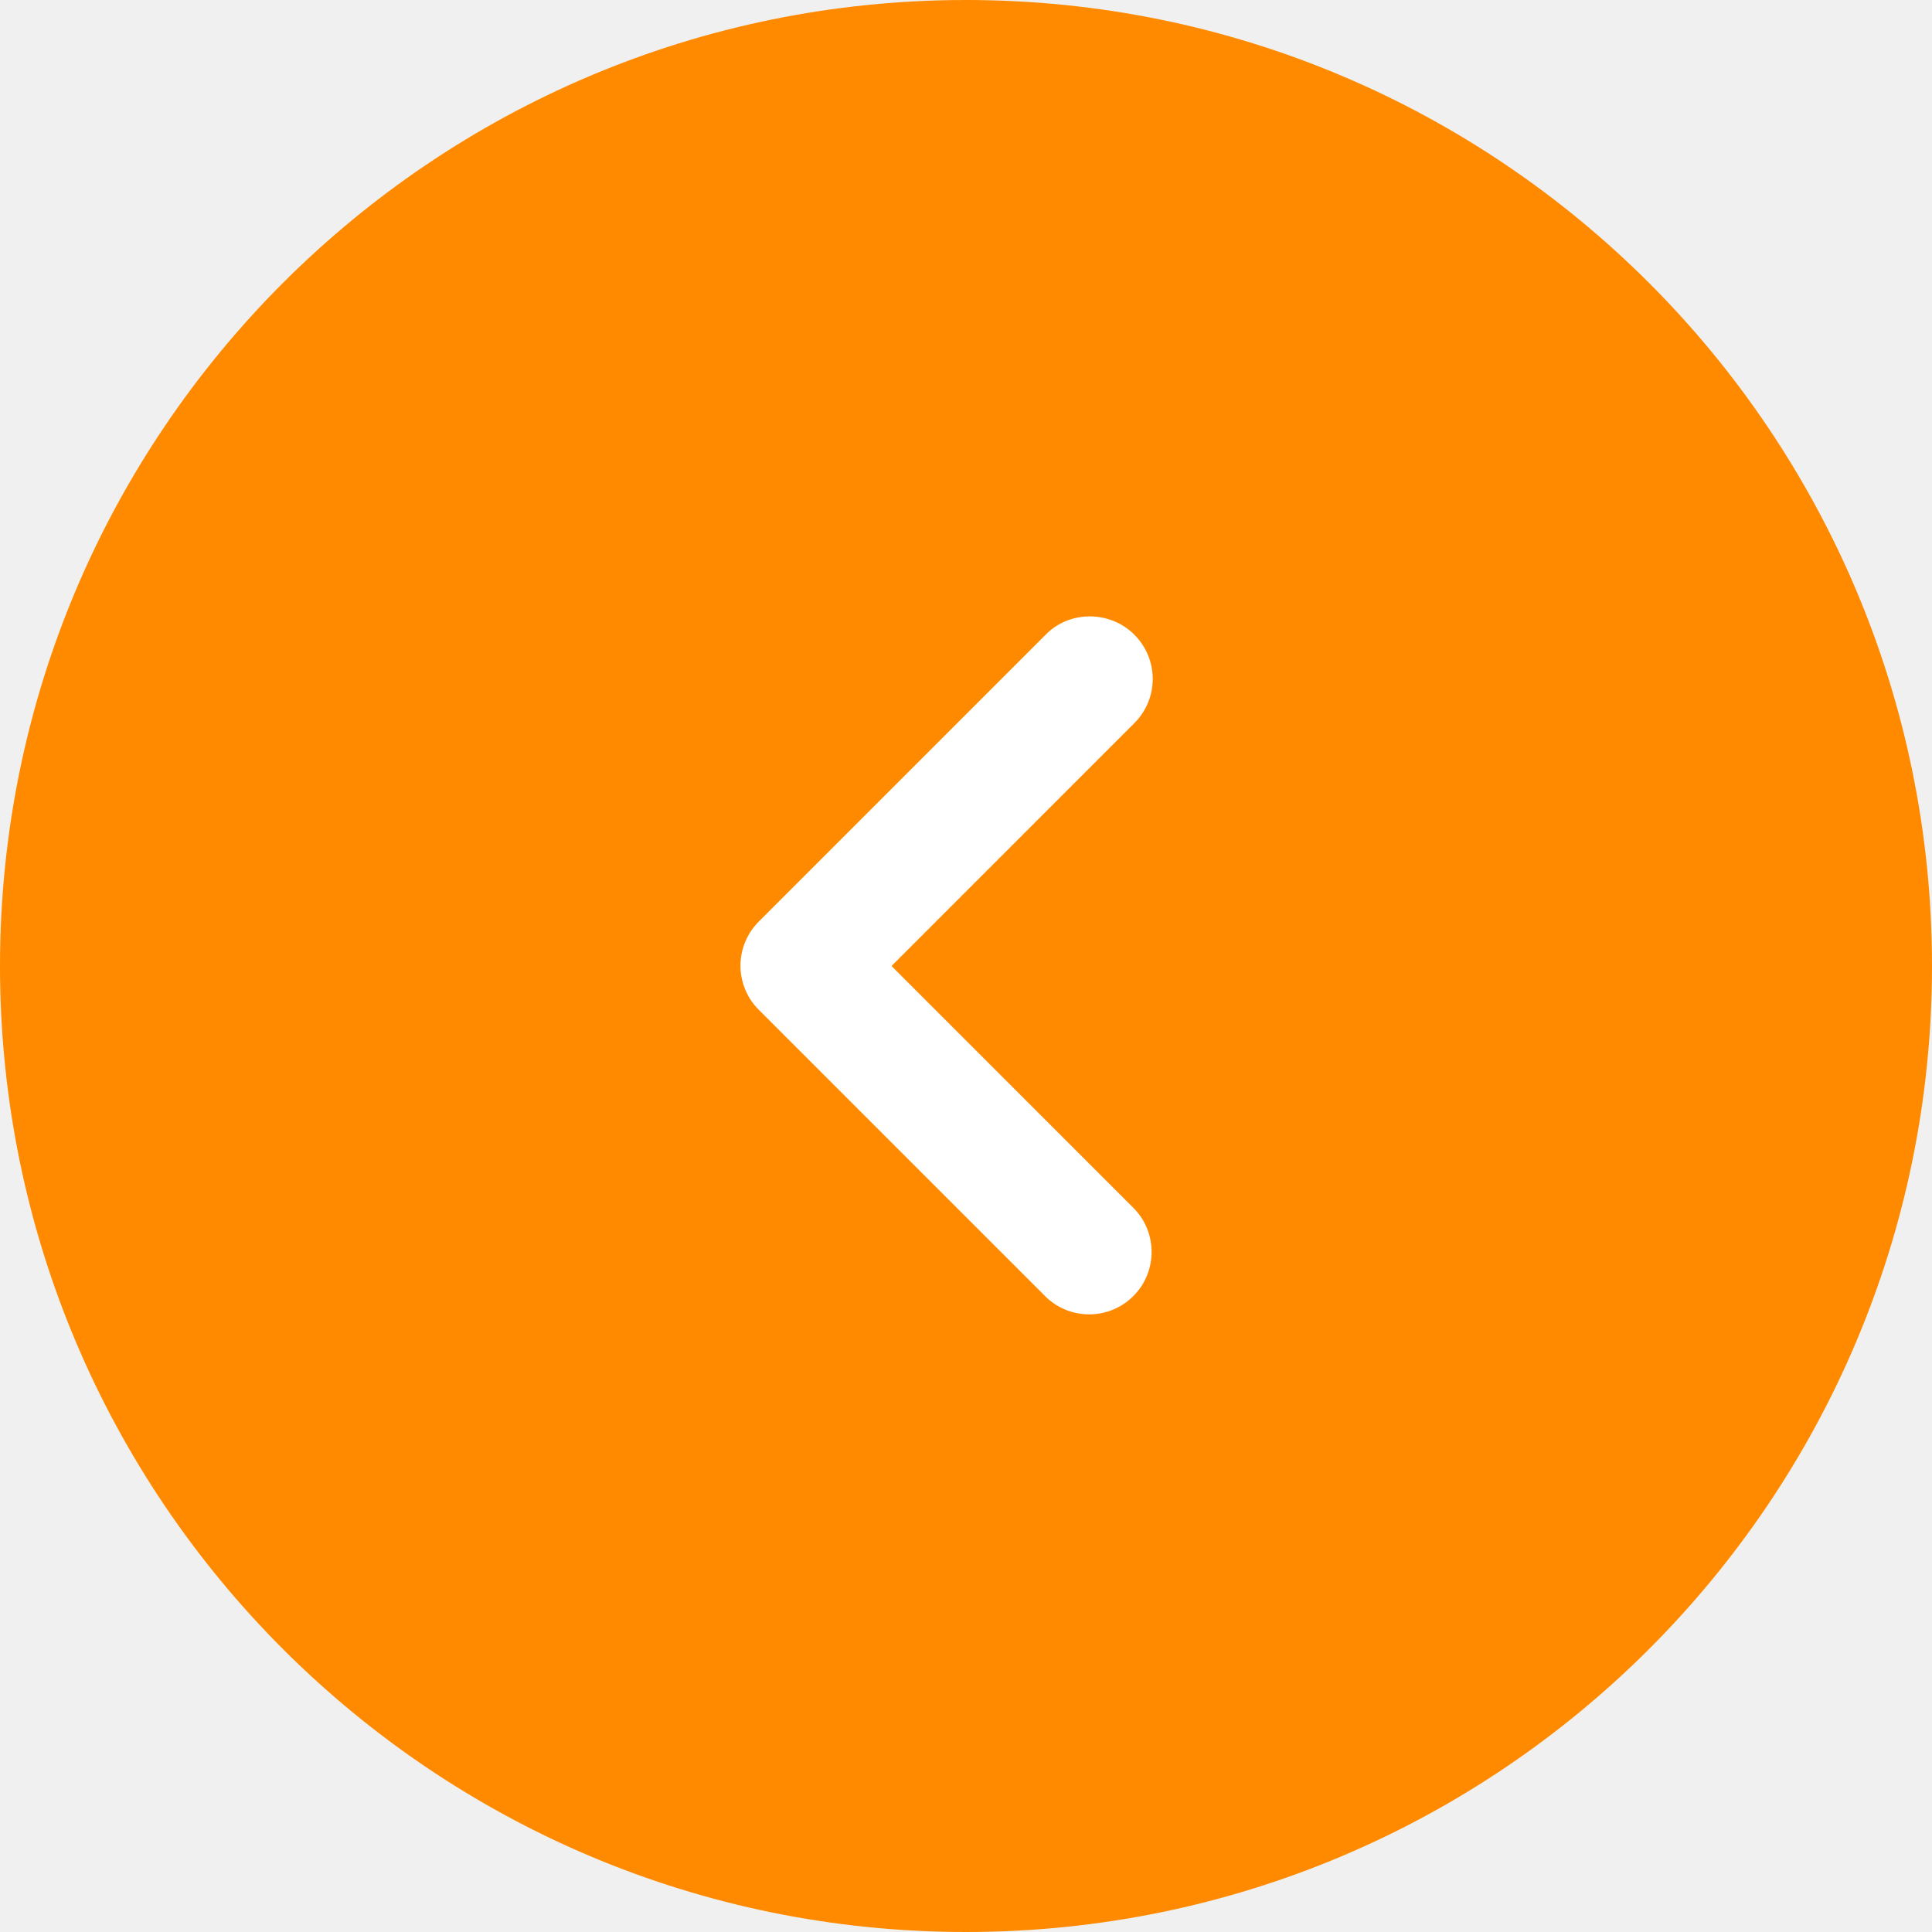
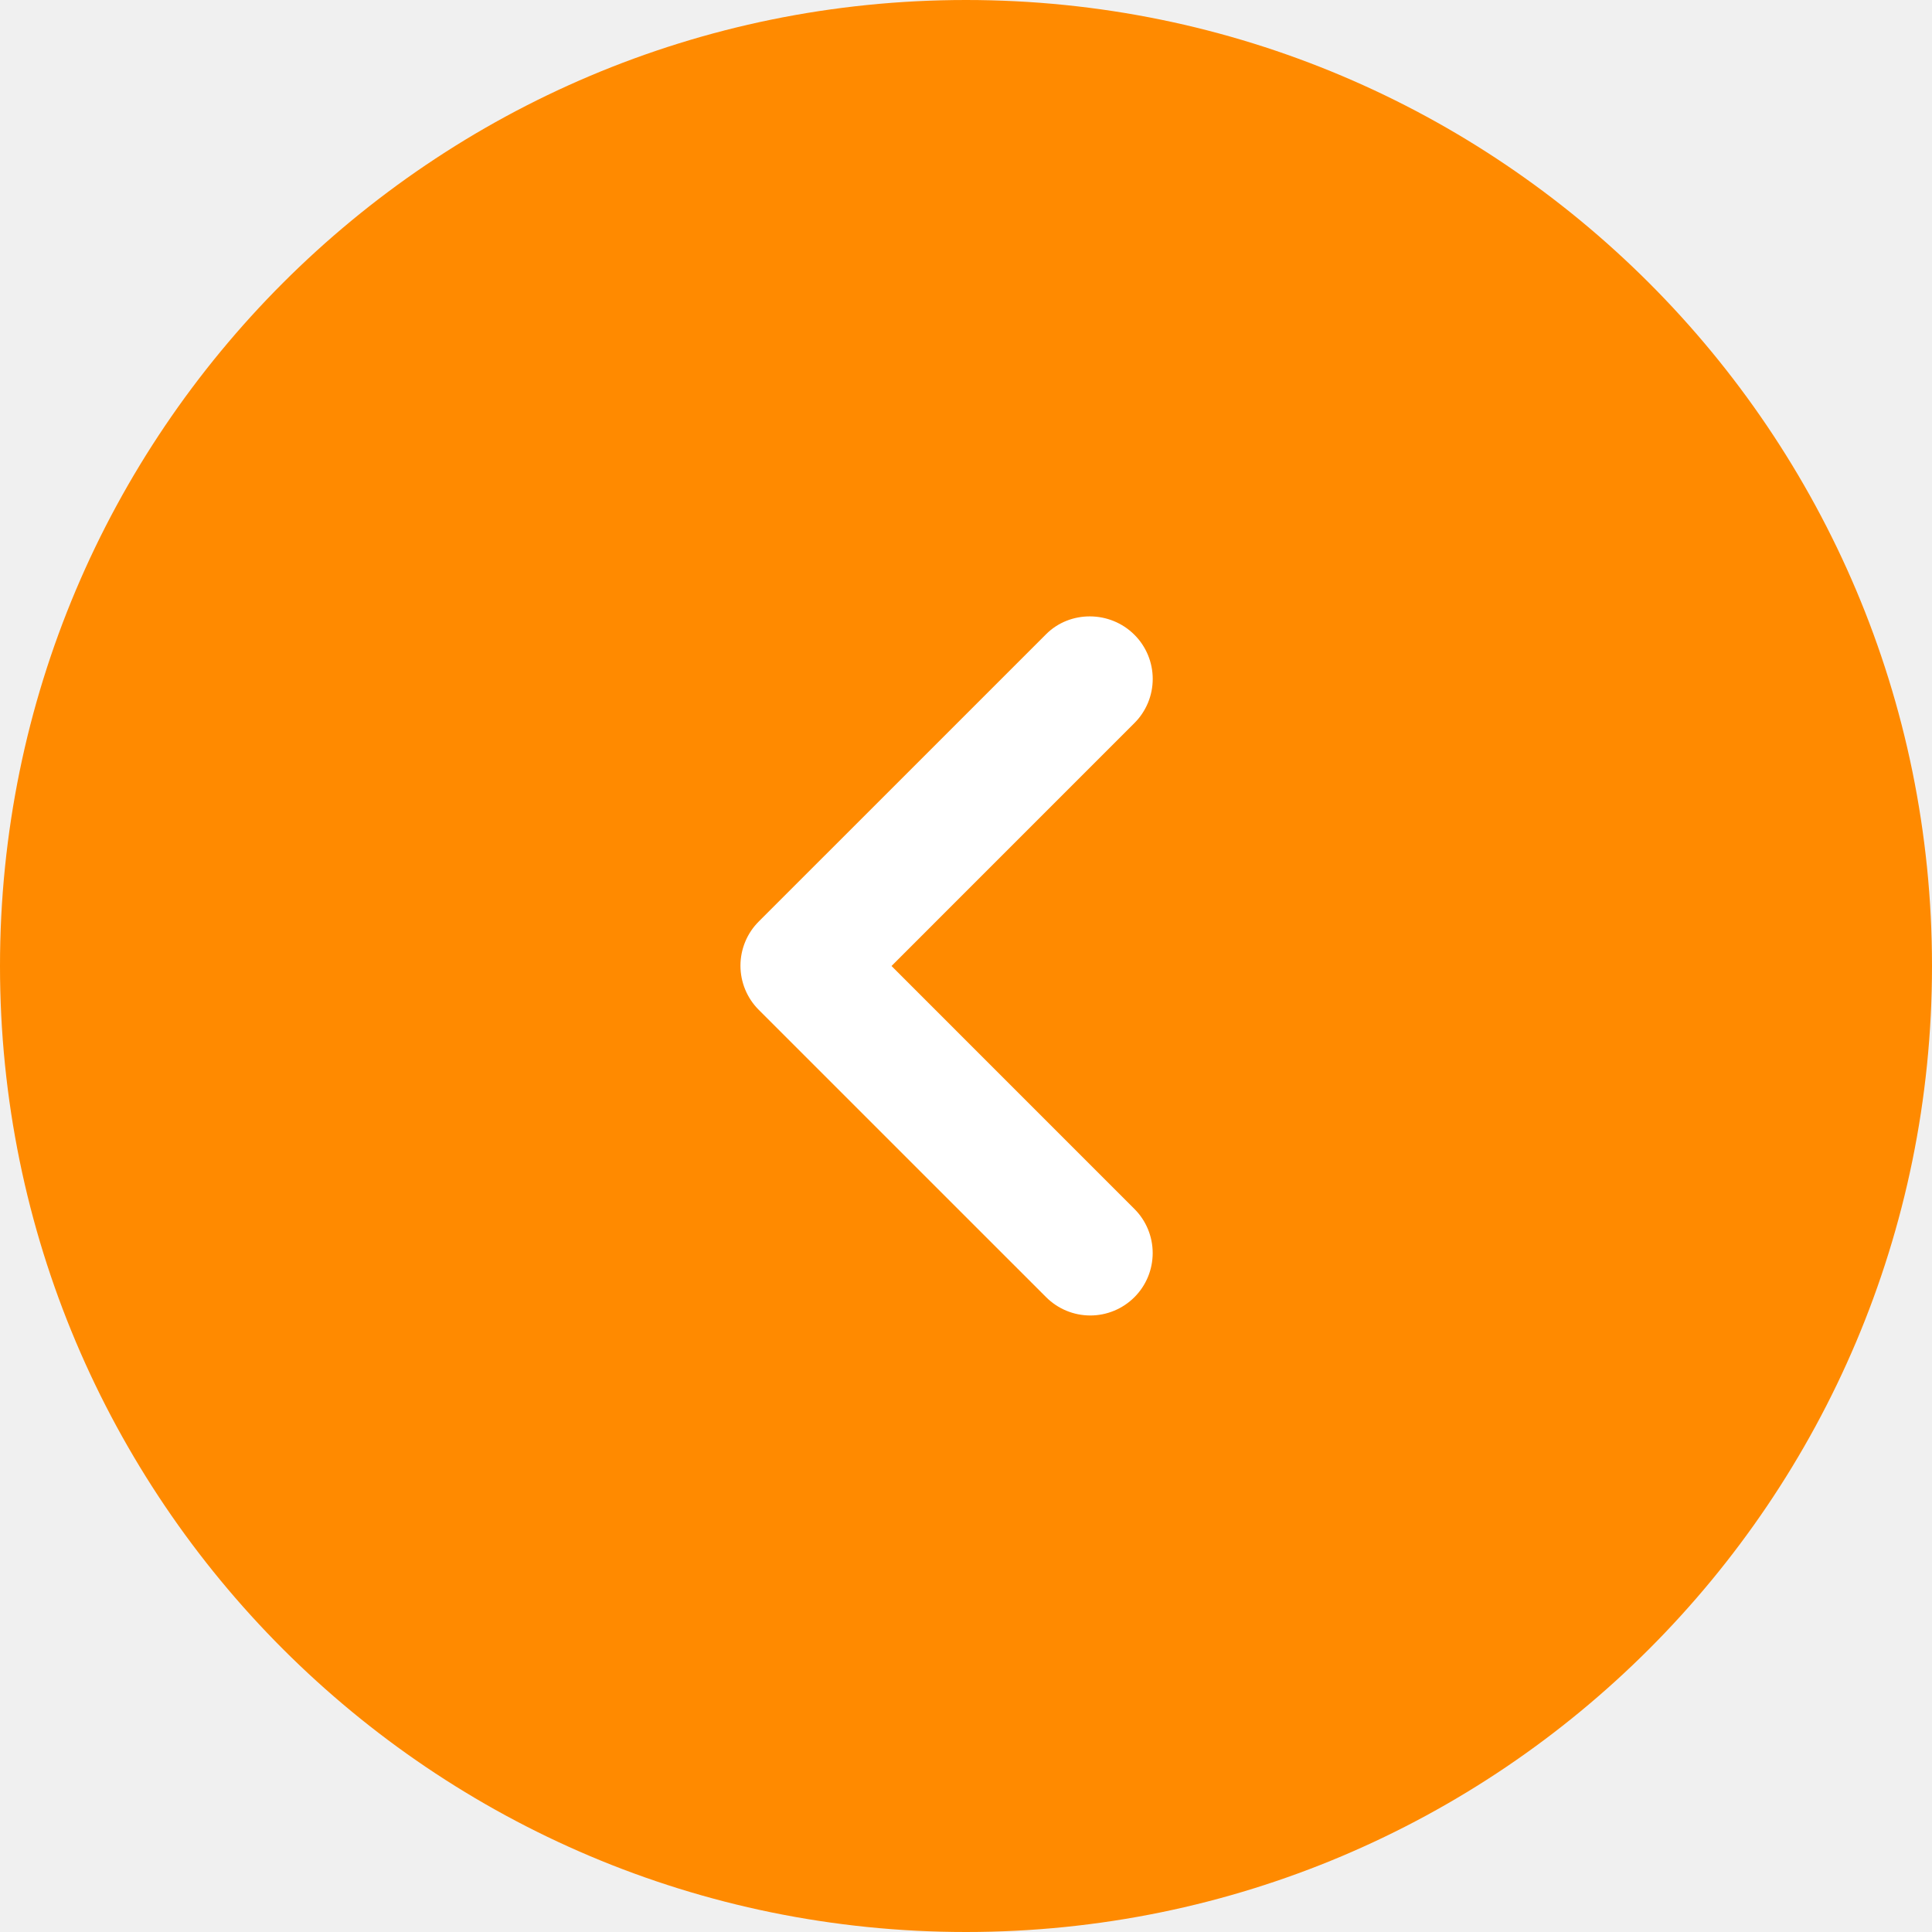
- <svg xmlns="http://www.w3.org/2000/svg" width="54" height="54" fill="none">
+ <svg xmlns="http://www.w3.org/2000/svg" width="54" height="54" viewBox="0 0 54 54" fill="none">
  <circle r="27" transform="matrix(-1 0 0 1 27 27)" fill="#FF8A00" />
-   <path d="M31.707 17.742a1.743 1.743 0 0 1 0 2.468L24.918 27l6.79 6.79a1.745 1.745 0 0 1-2.467 2.467l-8.032-8.032a1.742 1.742 0 0 1 0-2.468l8.032-8.032c.665-.665 1.785-.665 2.468.017Z" fill="#fff" />
+   <path d="M31.707 17.742C31.87 17.904 31.998 18.096 32.086 18.308C32.174 18.52 32.219 18.747 32.219 18.976C32.219 19.205 32.174 19.432 32.086 19.644C31.998 19.855 31.87 20.048 31.707 20.21L24.918 27L31.707 33.79C32.035 34.117 32.218 34.561 32.218 35.023C32.218 35.486 32.035 35.93 31.707 36.257C31.38 36.584 30.936 36.768 30.474 36.768C30.011 36.768 29.567 36.584 29.24 36.257L21.207 28.225C21.045 28.063 20.916 27.87 20.829 27.659C20.741 27.447 20.696 27.22 20.696 26.991C20.696 26.762 20.741 26.535 20.829 26.323C20.916 26.111 21.045 25.919 21.207 25.757L29.24 17.725C29.905 17.06 31.025 17.06 31.707 17.742Z" fill="white" />
</svg>
